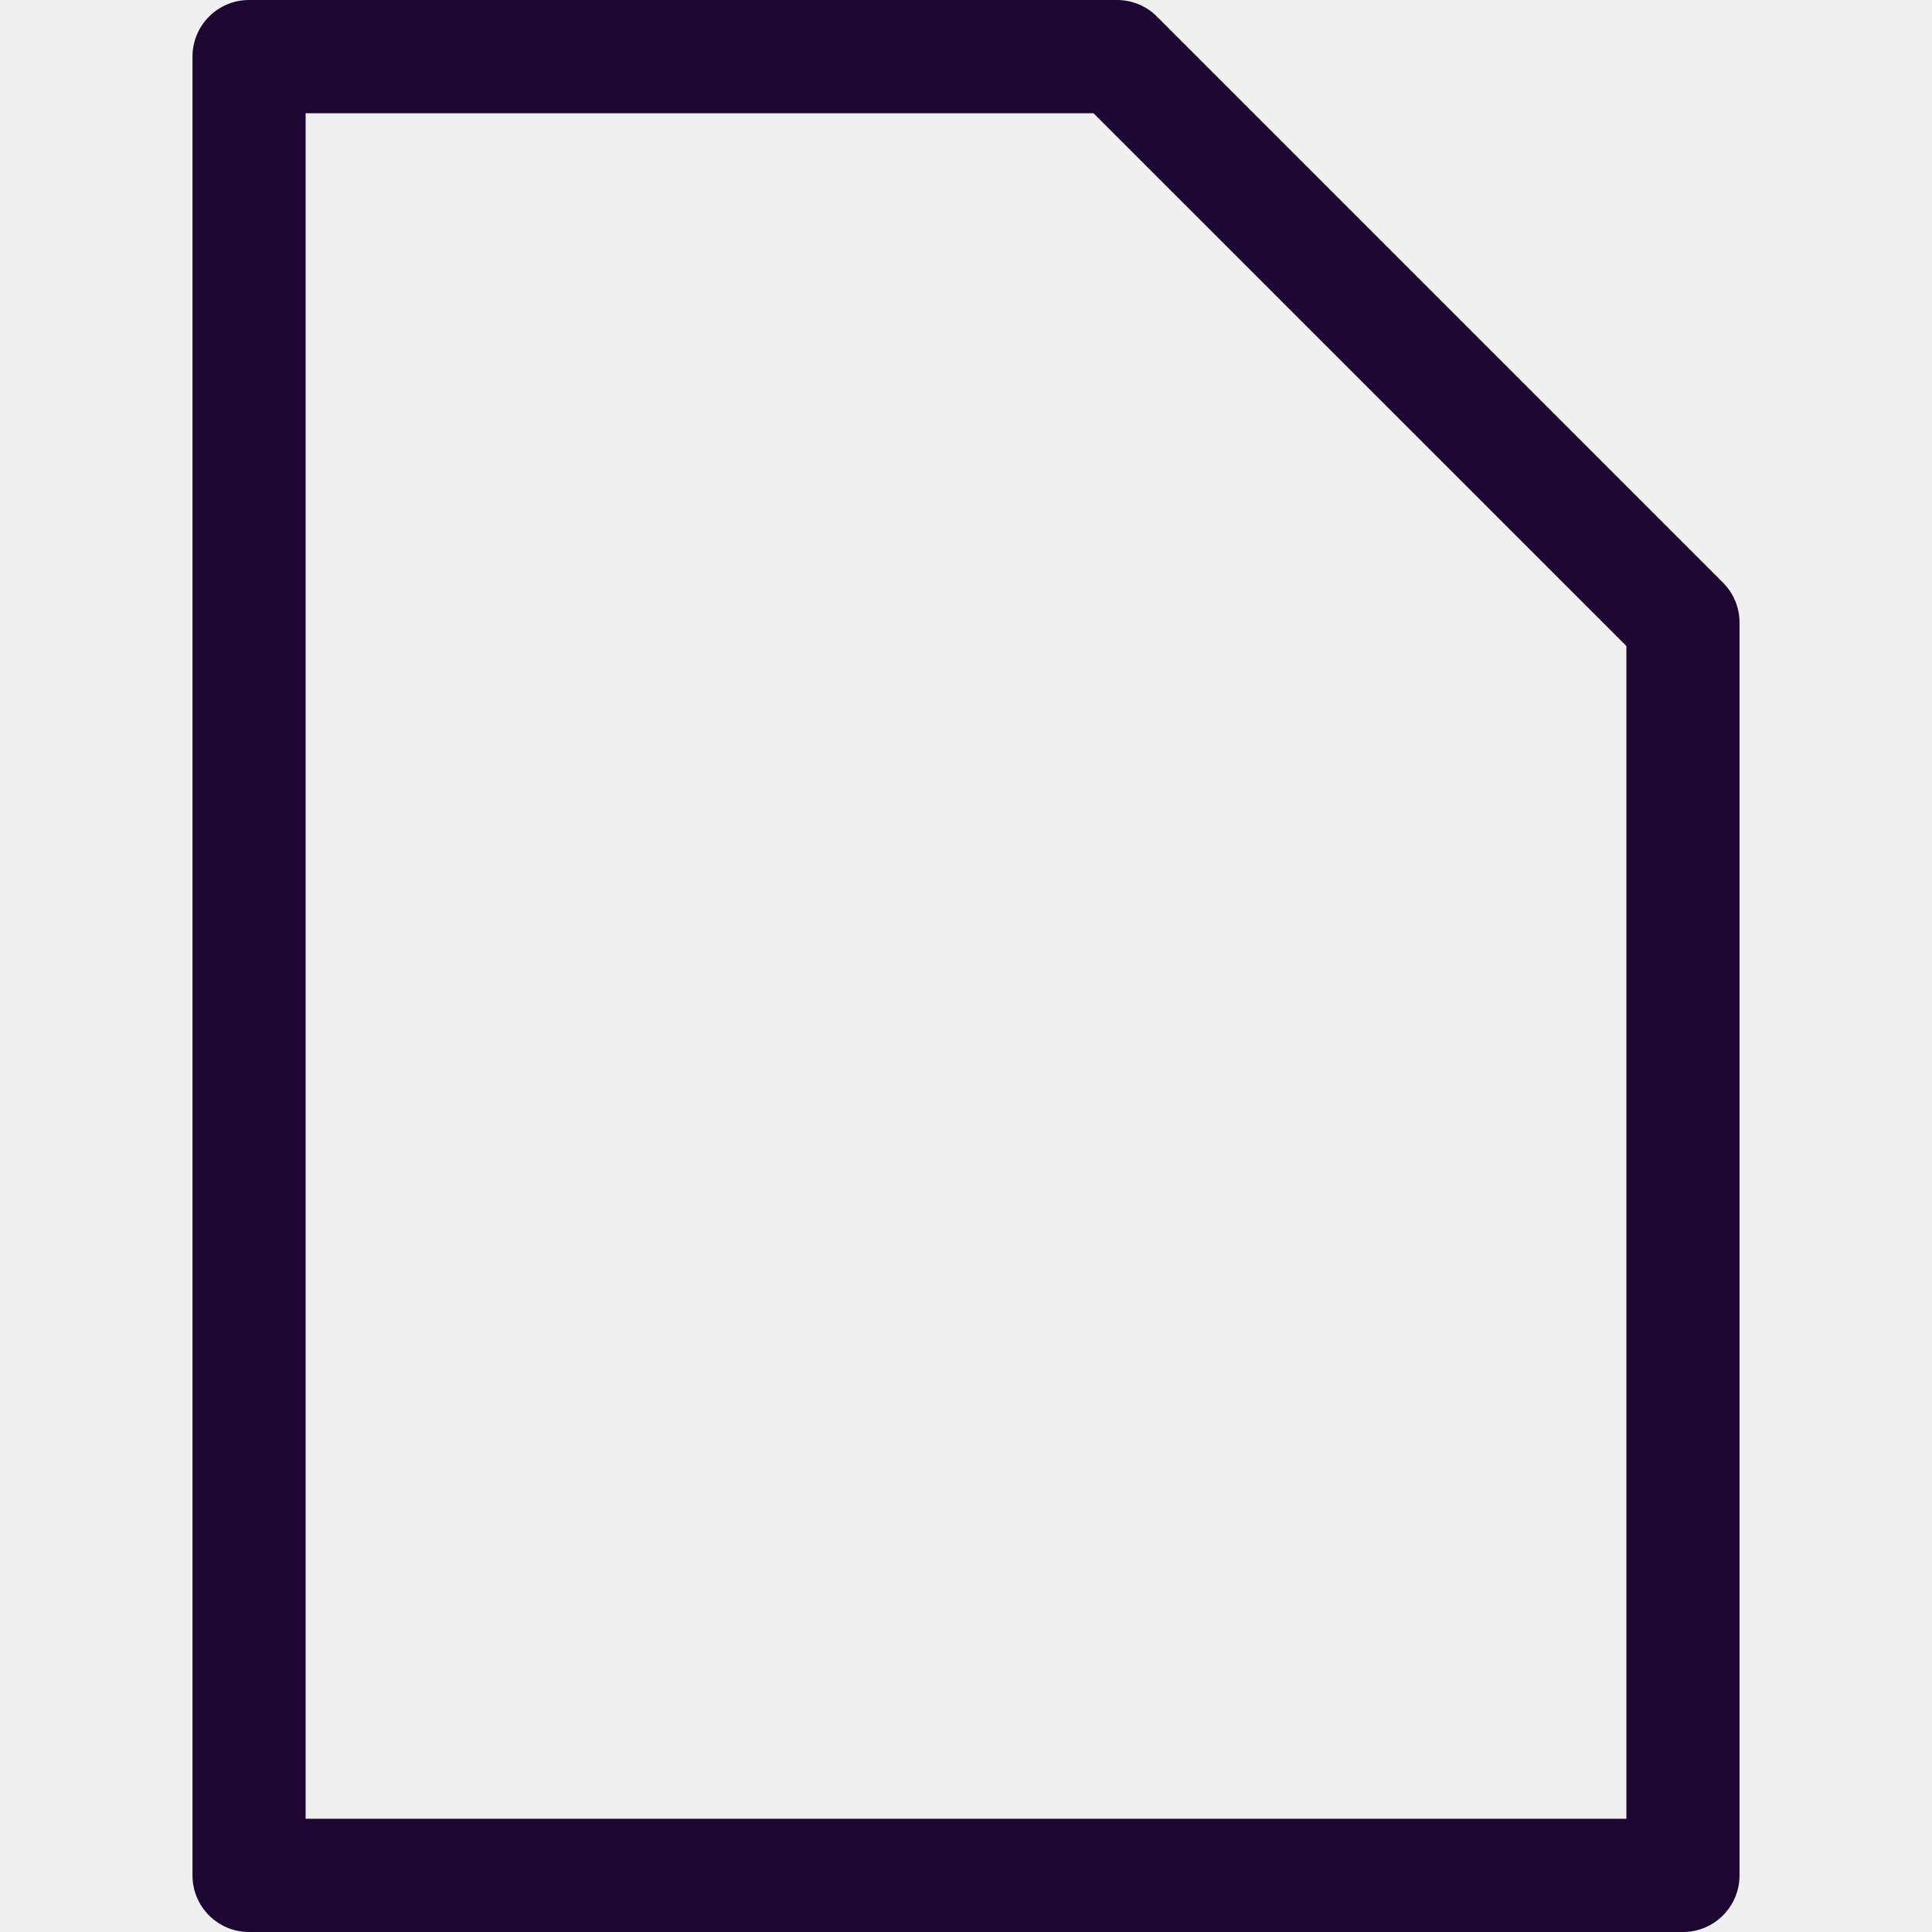
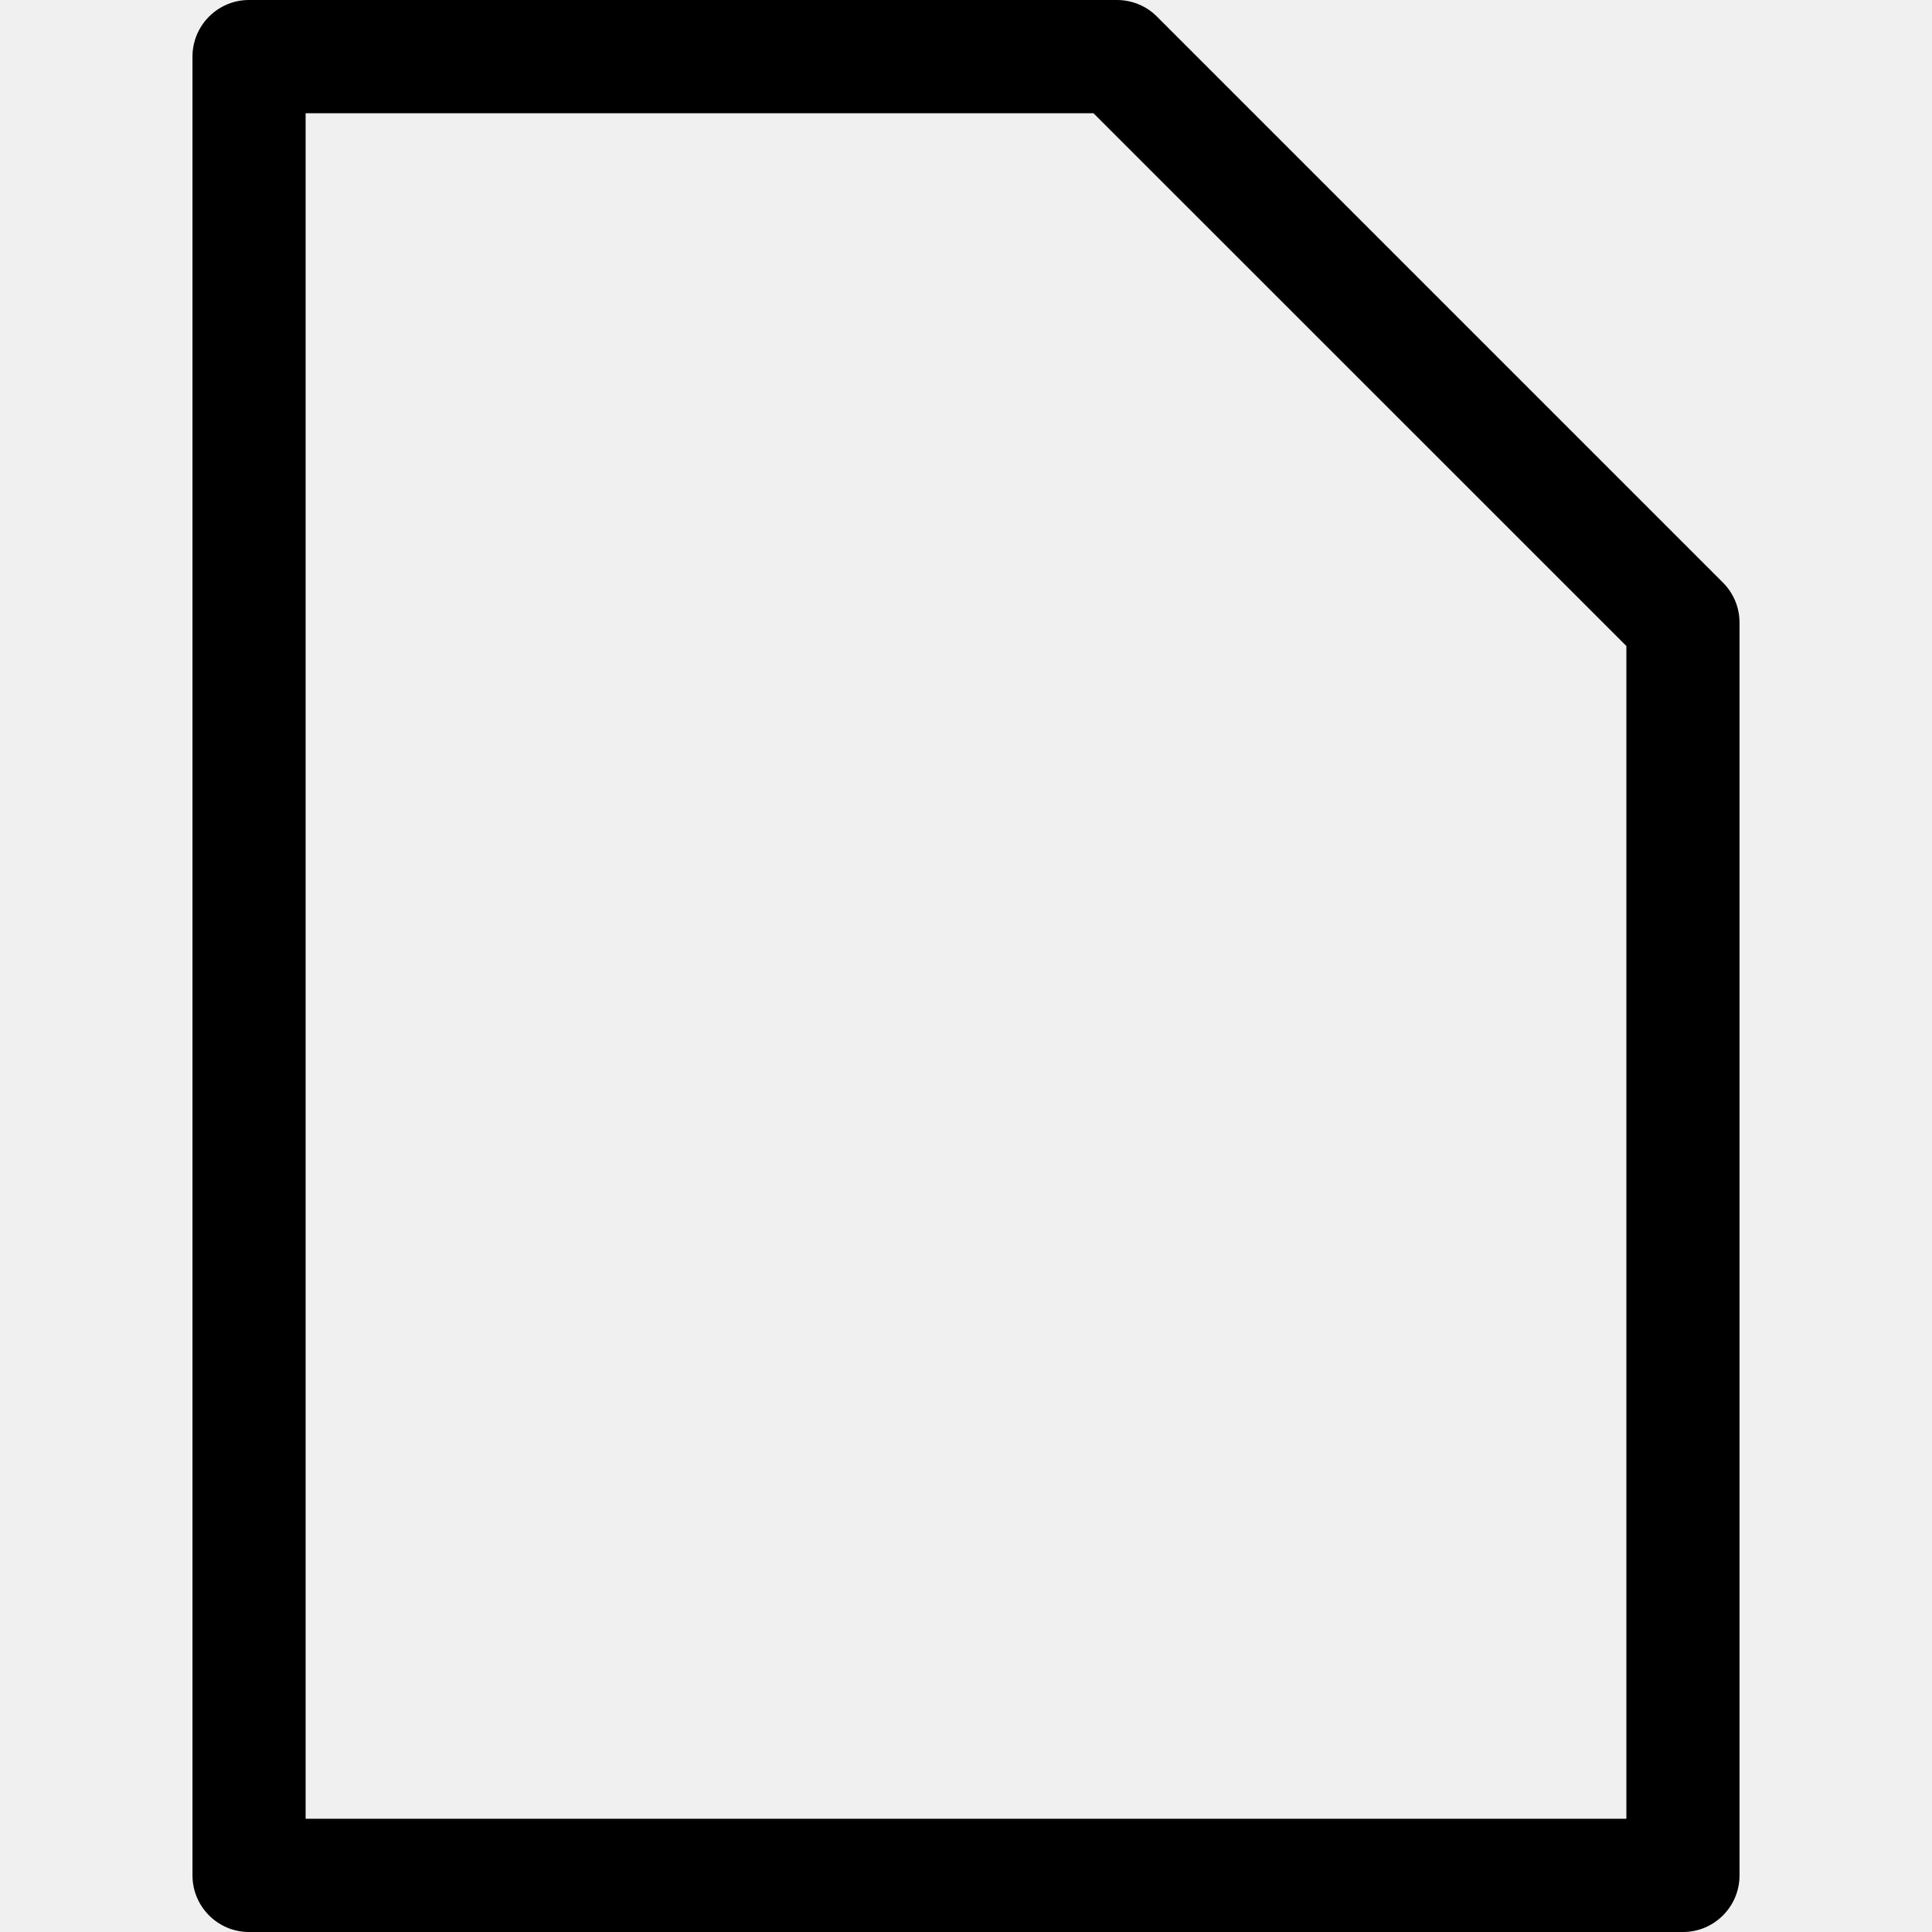
<svg xmlns="http://www.w3.org/2000/svg" width="16" height="16" viewBox="0 0 16 16" fill="none">
-   <path d="M14.269 4.825L9.581 0.137C9.494 0.049 9.374 0 9.25 0H2.062C1.804 0 1.594 0.21 1.594 0.469V15.531C1.594 15.79 1.804 16 2.062 16H13.938C14.196 16 14.406 15.79 14.406 15.531V5.156C14.406 5.032 14.357 4.913 14.269 4.825ZM13.469 15.062H2.531V0.938H9.056L13.469 5.35V15.062Z" fill="#1C0732" />
+   <mask id="path-1-inside-1" fill="white">
+     <path d="M14.269 4.825L9.581 0.137C9.494 0.049 9.374 0 9.25 0H2.062C1.804 0 1.594 0.21 1.594 0.469V15.531C1.594 15.79 1.804 16 2.062 16H13.938C14.196 16 14.406 15.79 14.406 15.531V5.156C14.406 5.032 14.357 4.913 14.269 4.825ZM13.469 15.062H2.531V0.938H9.056L13.469 5.35V15.062Z" />
+   </mask>
+   <path d="M14.269 4.825L13.562 5.532L13.562 5.532L14.269 4.825ZM9.581 0.137L8.874 0.844L8.874 0.844L9.581 0.137ZM13.469 15.062V16.062H14.469V15.062H13.469ZM2.531 15.062H1.531V16.062H2.531V15.062ZM2.531 0.938V-0.062H1.531V0.938H2.531ZM9.056 0.938L9.763 0.23L9.47 -0.062H9.056V0.938ZM13.469 5.35H14.469V4.936L14.176 4.643L13.469 5.35ZM14.976 4.118L10.289 -0.57L8.874 0.844L13.562 5.532L14.976 4.118ZM10.289 -0.57C10.013 -0.845 9.64 -1 9.25 -1V1C9.109 1 8.974 0.944 8.874 0.844L10.289 -0.57ZM9.25 -1H2.062V1H9.25V-1ZM2.062 -1C1.251 -1 0.594 -0.342 0.594 0.469H2.594C2.594 0.762 2.356 1 2.062 1V-1ZM0.594 0.469V15.531H2.594V0.469H0.594ZM0.594 15.531C0.594 16.342 1.251 17 2.062 17V15C2.356 15 2.594 15.238 2.594 15.531H0.594ZM2.062 17H13.938V15H2.062V17ZM13.938 17C14.749 17 15.406 16.342 15.406 15.531H13.406C13.406 15.238 13.644 15 13.938 15V17ZM15.406 15.531V5.156H13.406V15.531H15.406ZM15.406 5.156C15.406 4.767 15.251 4.393 14.976 4.118L13.562 5.532C13.462 5.432 13.406 5.297 13.406 5.156H15.406ZM13.469 14.062H2.531V16.062H13.469V14.062ZM3.531 15.062V0.938H1.531V15.062H3.531ZM2.531 1.938H9.056V-0.062H2.531V1.938ZM8.349 1.645L12.762 6.058L14.176 4.643L9.763 0.23L8.349 1.645ZM12.469 5.35V15.062H14.469V5.35H12.469Z" fill="black" mask="url(#path-1-inside-1)" />
</svg>
